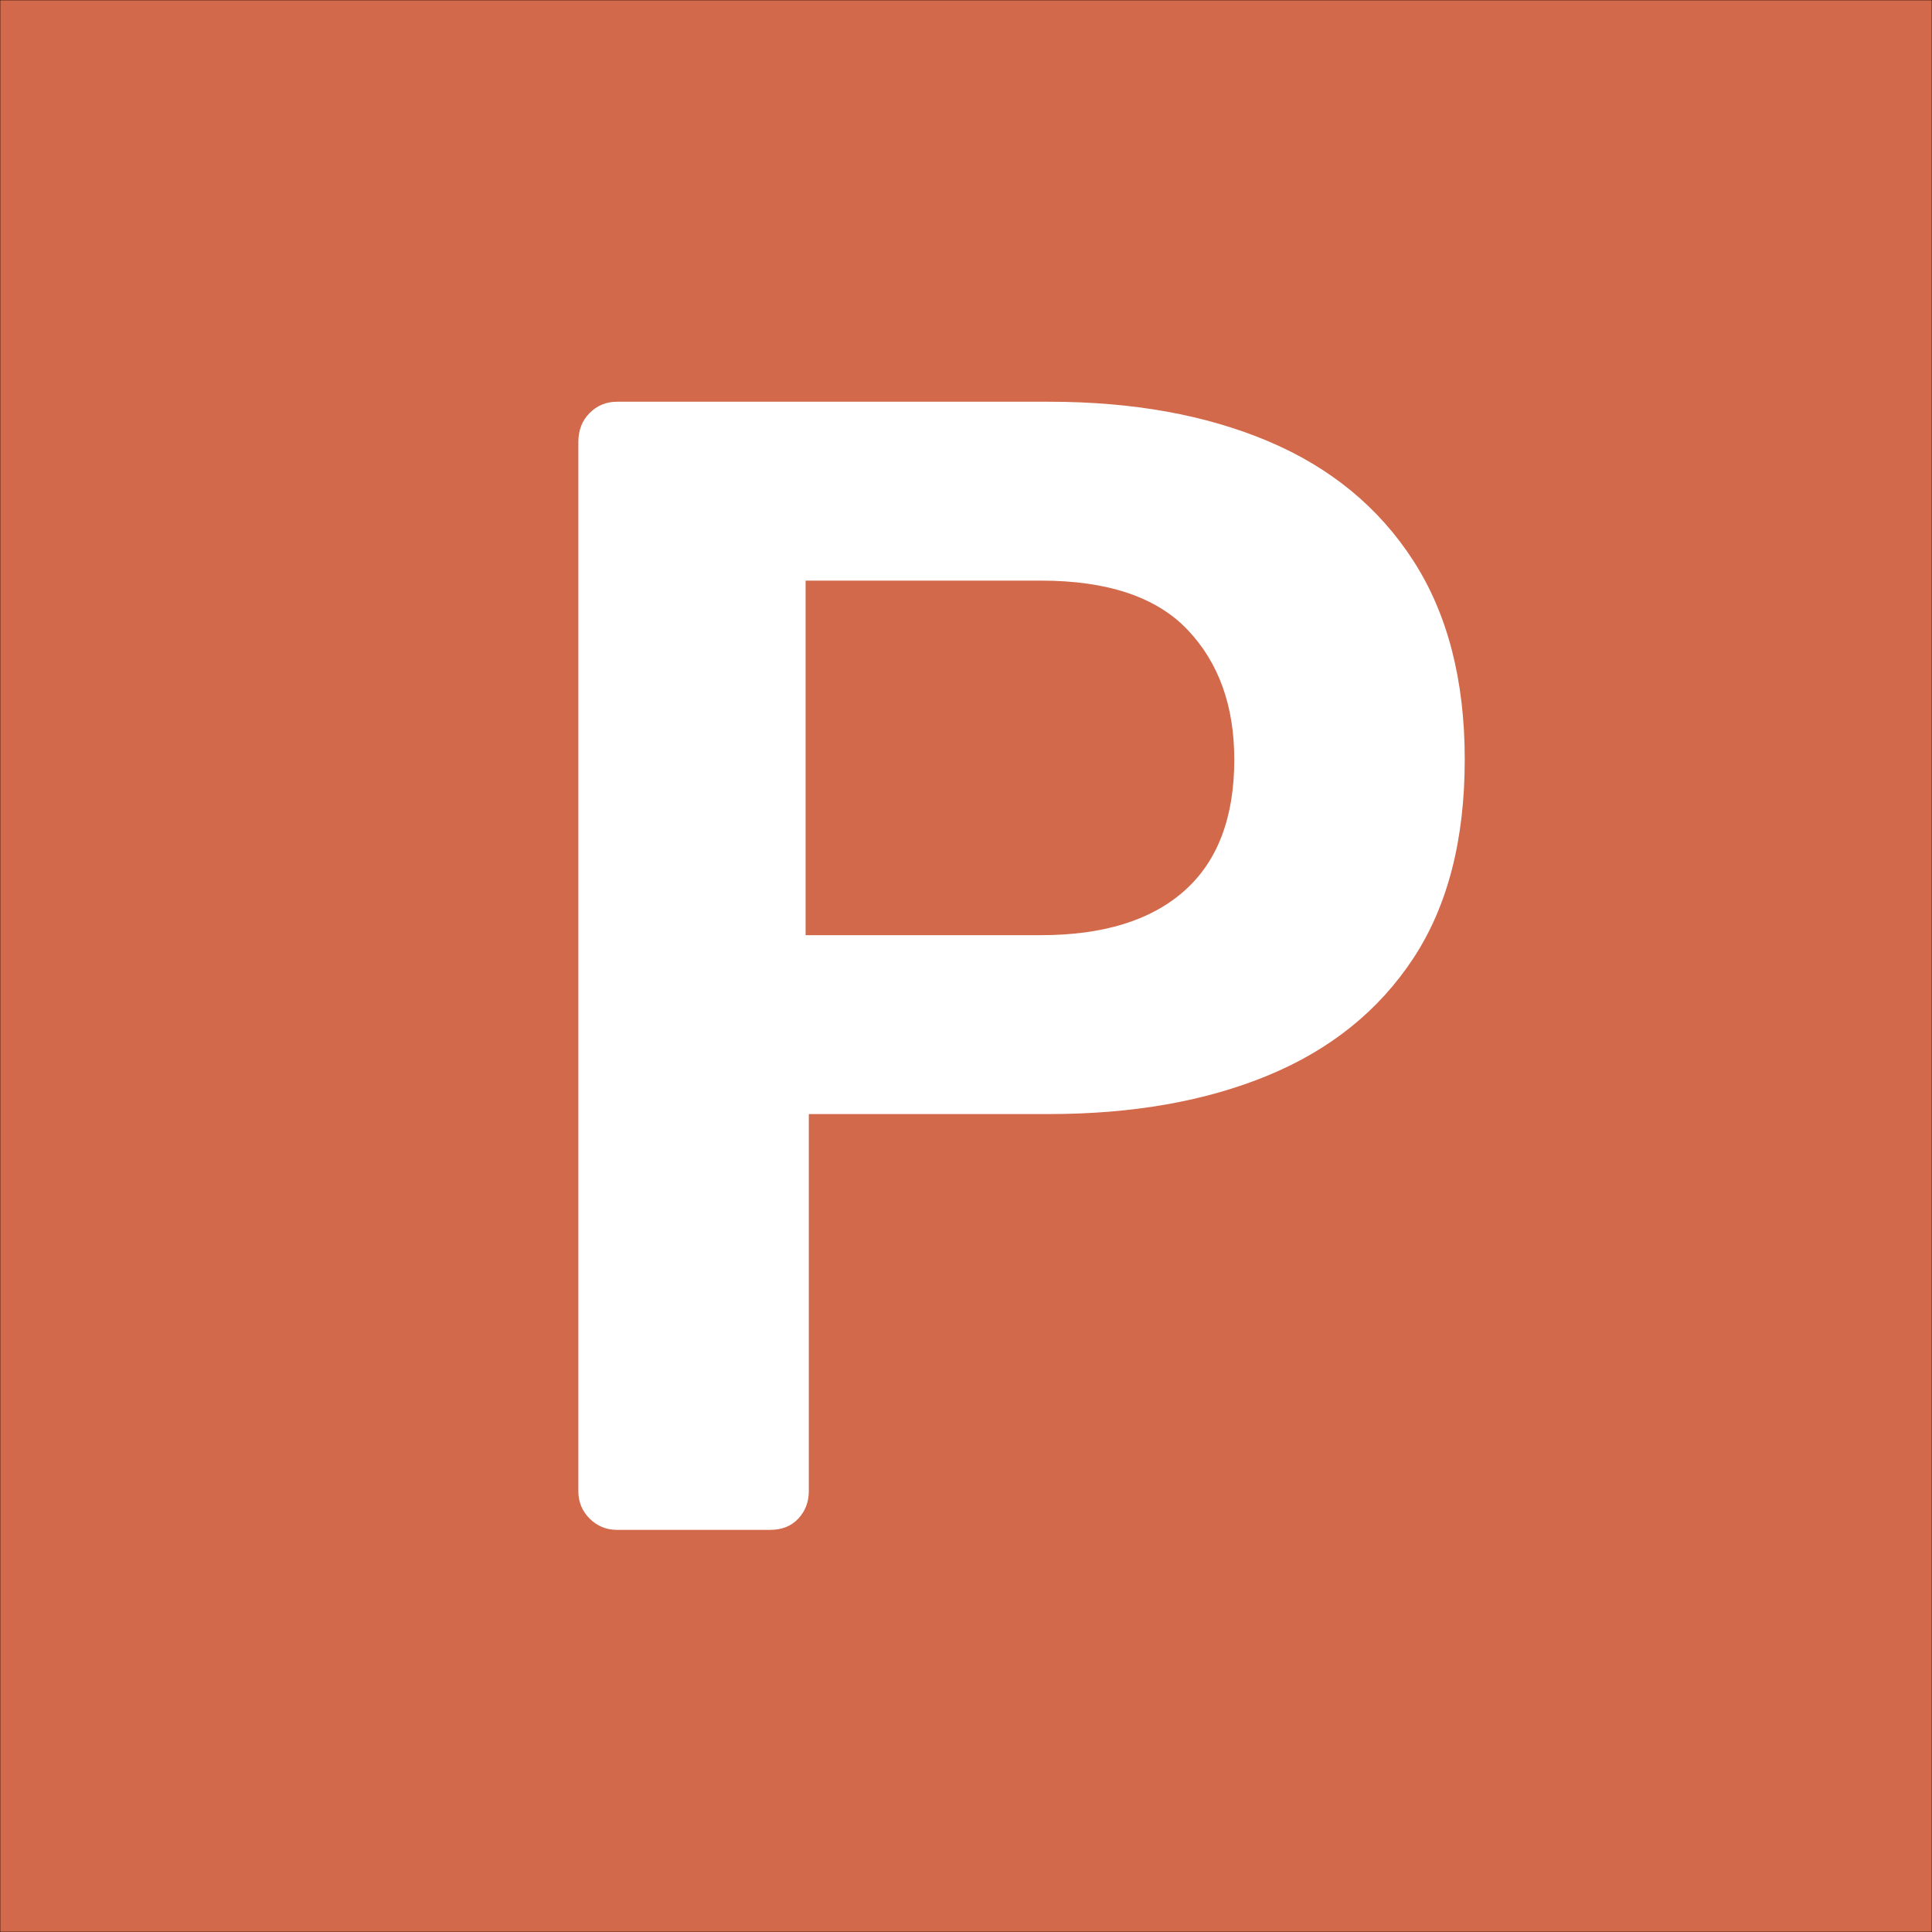
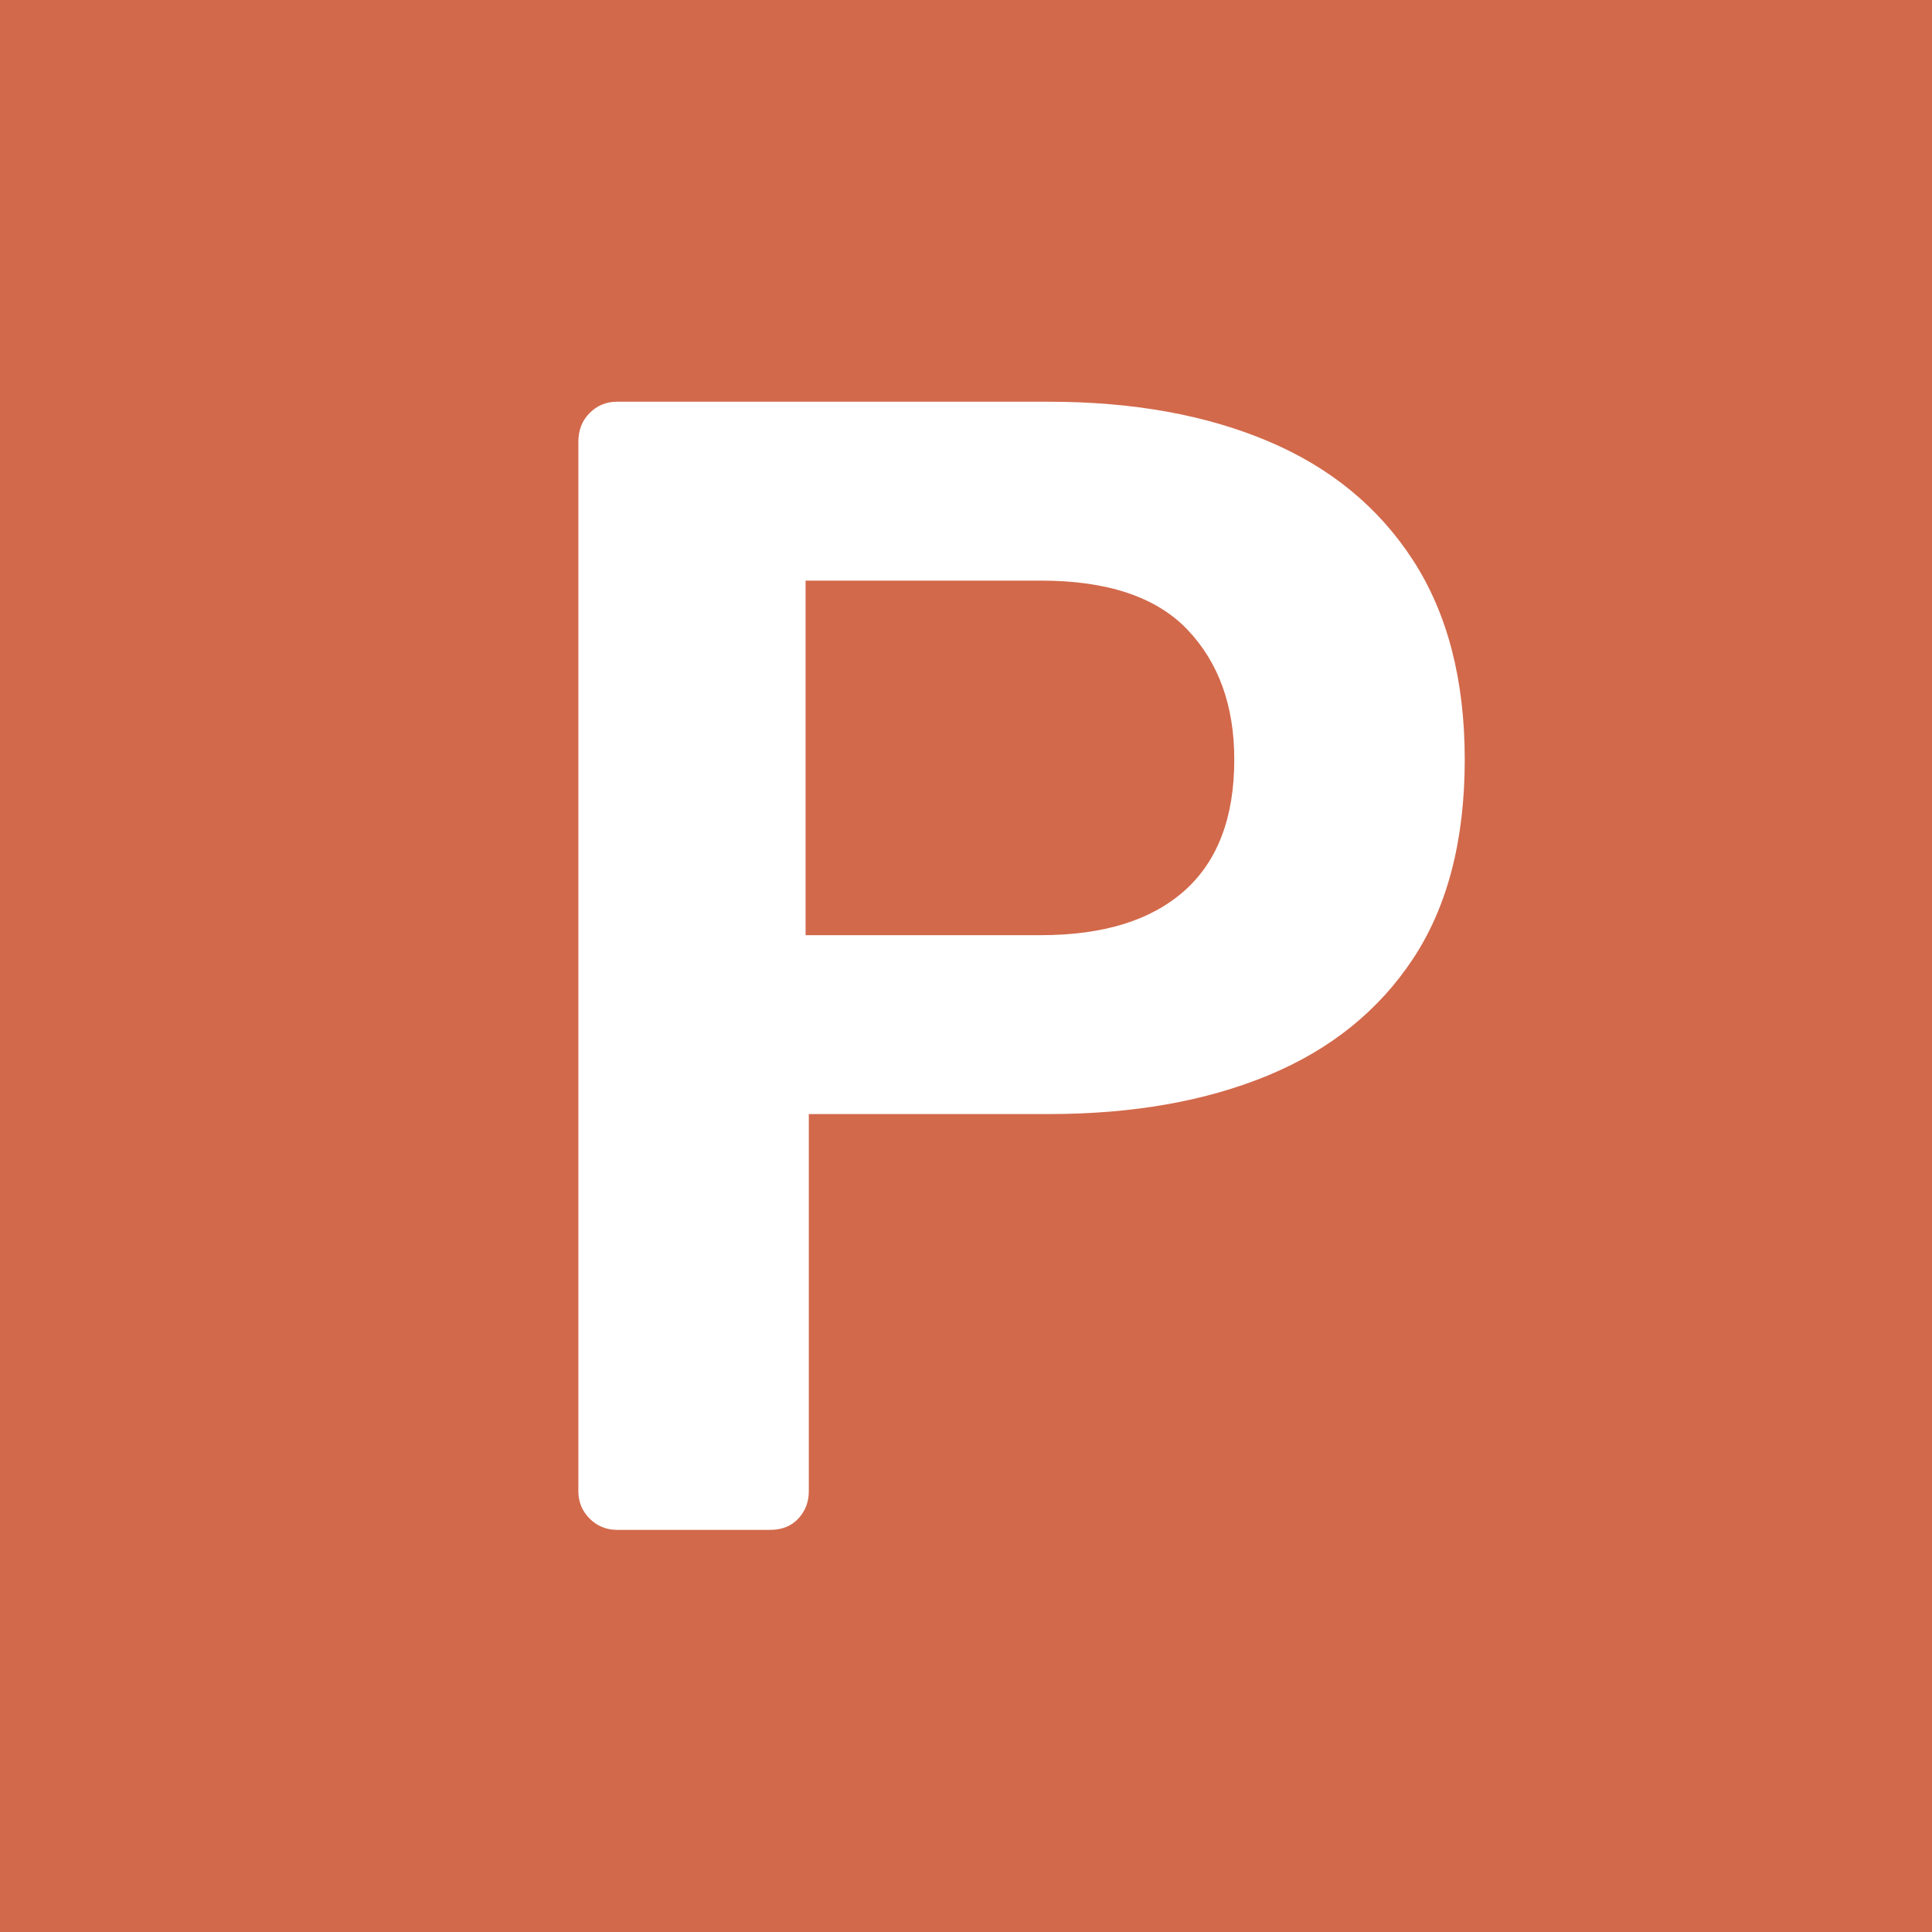
<svg xmlns="http://www.w3.org/2000/svg" width="4000" height="4000" viewBox="0 0 4000 4000">
  <defs>
    <style>
-       .cls-1 {
+       .background {
        fill: #d2694b;
-         stroke: #000;
-         stroke-width: 1px;
      }

-       .cls-1, .cls-2 {
-         fill-rule: evenodd;
+       .text {
+         fill: #fff;
      }
- 
-       .cls-2 {
-         fill: #fff;
+       
+       @media (prefers-color-scheme: dark) {
+         .background {
+           fill: #1C2636;
+         }
      }
    </style>
  </defs>
-   <path class="cls-1" d="M0,0H4000V4000H0V0Z" />
-   <path id="P" class="cls-2" d="M1594.48,3167.42q36.7,0,58.38-23.35,21.69-23.355,21.7-56.74V2306.54h497.18q260.235,0,453.77-80.08t300.31-241.9q106.755-161.82,106.77-412.08,0-246.885-106.77-412.08-106.785-165.18-300.31-246.913-193.545-81.744-453.77-81.754H1277.5q-33.39,0-56.74,23.366-23.34,23.347-23.34,60.042V3087.33q0,33.39,23.34,56.74t56.74,23.35h316.98Zm73.4-1965.32h487.16q206.865,0,303.64,101.77,96.765,101.805,96.77,268.61,0,180.195-103.45,271.94-103.425,91.755-296.96,91.76H1667.88V1202.1Z" />
+   <path class="background" d="M0,0H4000V4000H0V0Z" />
+   <path class="text" d="M1594.48,3167.42q36.7,0,58.38-23.35,21.69-23.355,21.7-56.74V2306.54h497.18q260.235,0,453.77-80.08t300.31-241.9q106.755-161.82,106.77-412.08,0-246.885-106.77-412.08-106.785-165.18-300.31-246.913-193.545-81.744-453.77-81.754H1277.5q-33.39,0-56.74,23.366-23.34,23.347-23.34,60.042V3087.33q0,33.39,23.34,56.74t56.74,23.35h316.98Zm73.4-1965.32h487.16q206.865,0,303.64,101.77,96.765,101.805,96.77,268.61,0,180.195-103.45,271.94-103.425,91.755-296.96,91.76H1667.88V1202.1Z" />
</svg>
